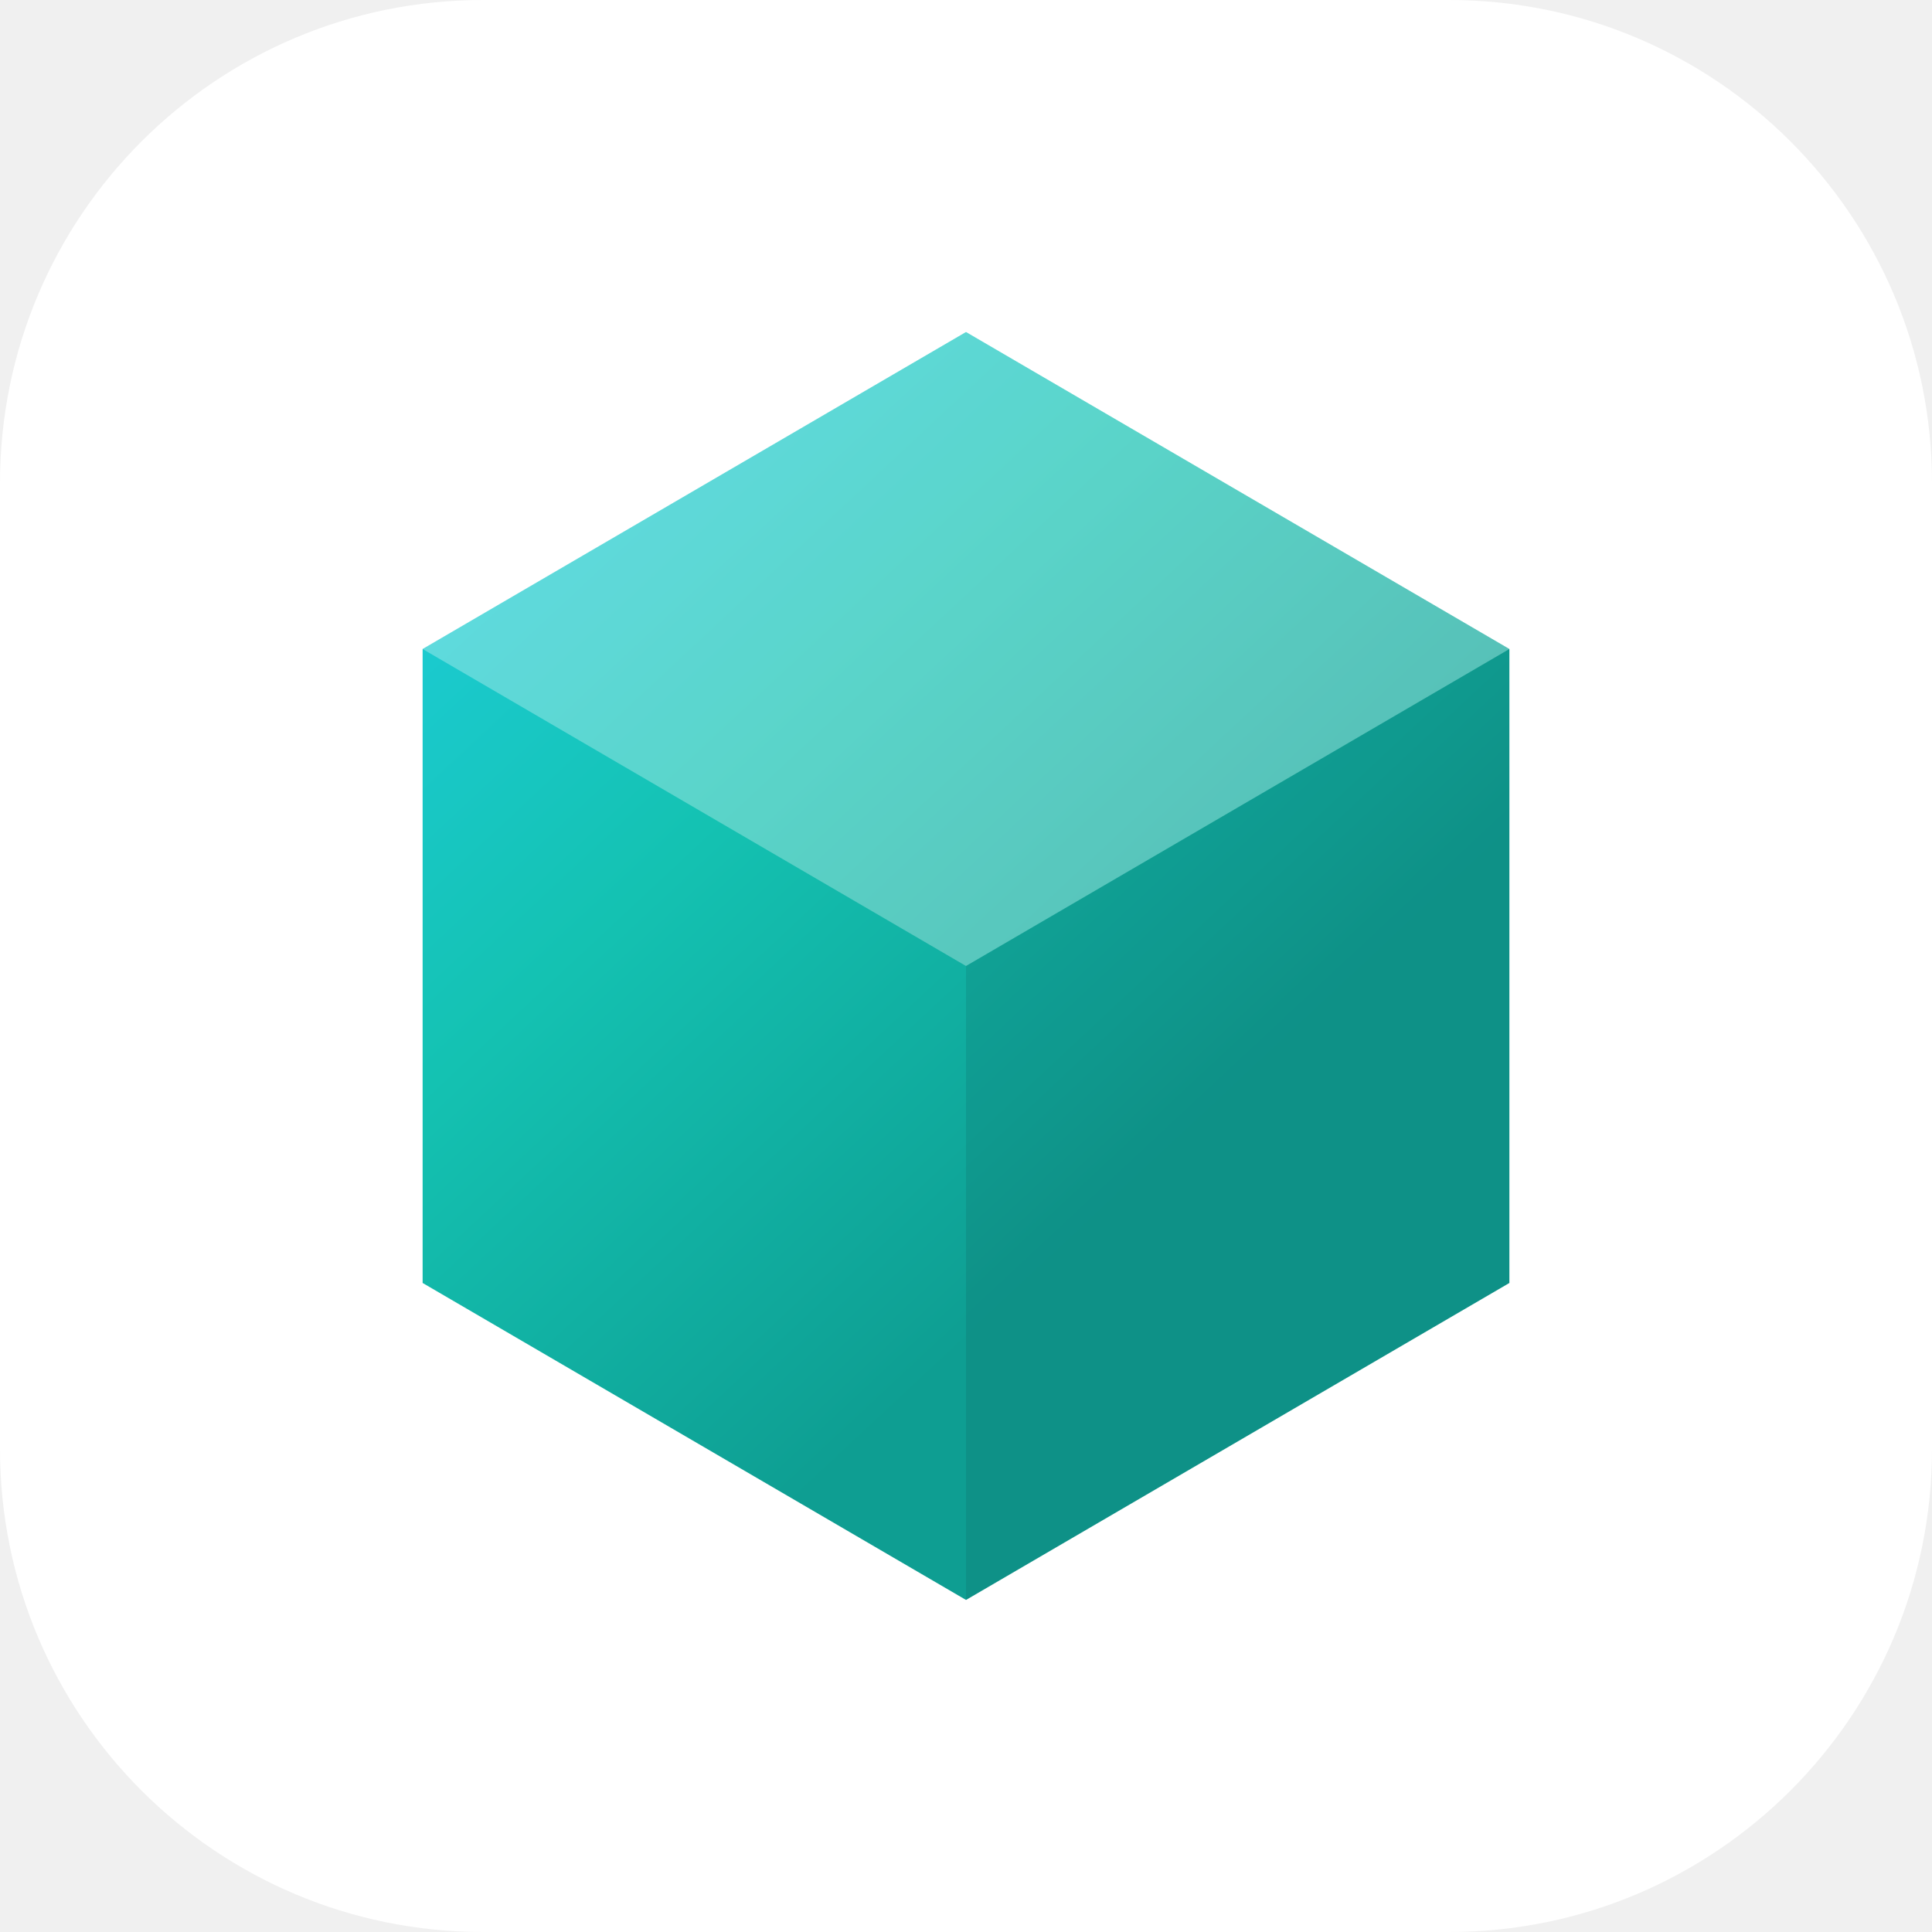
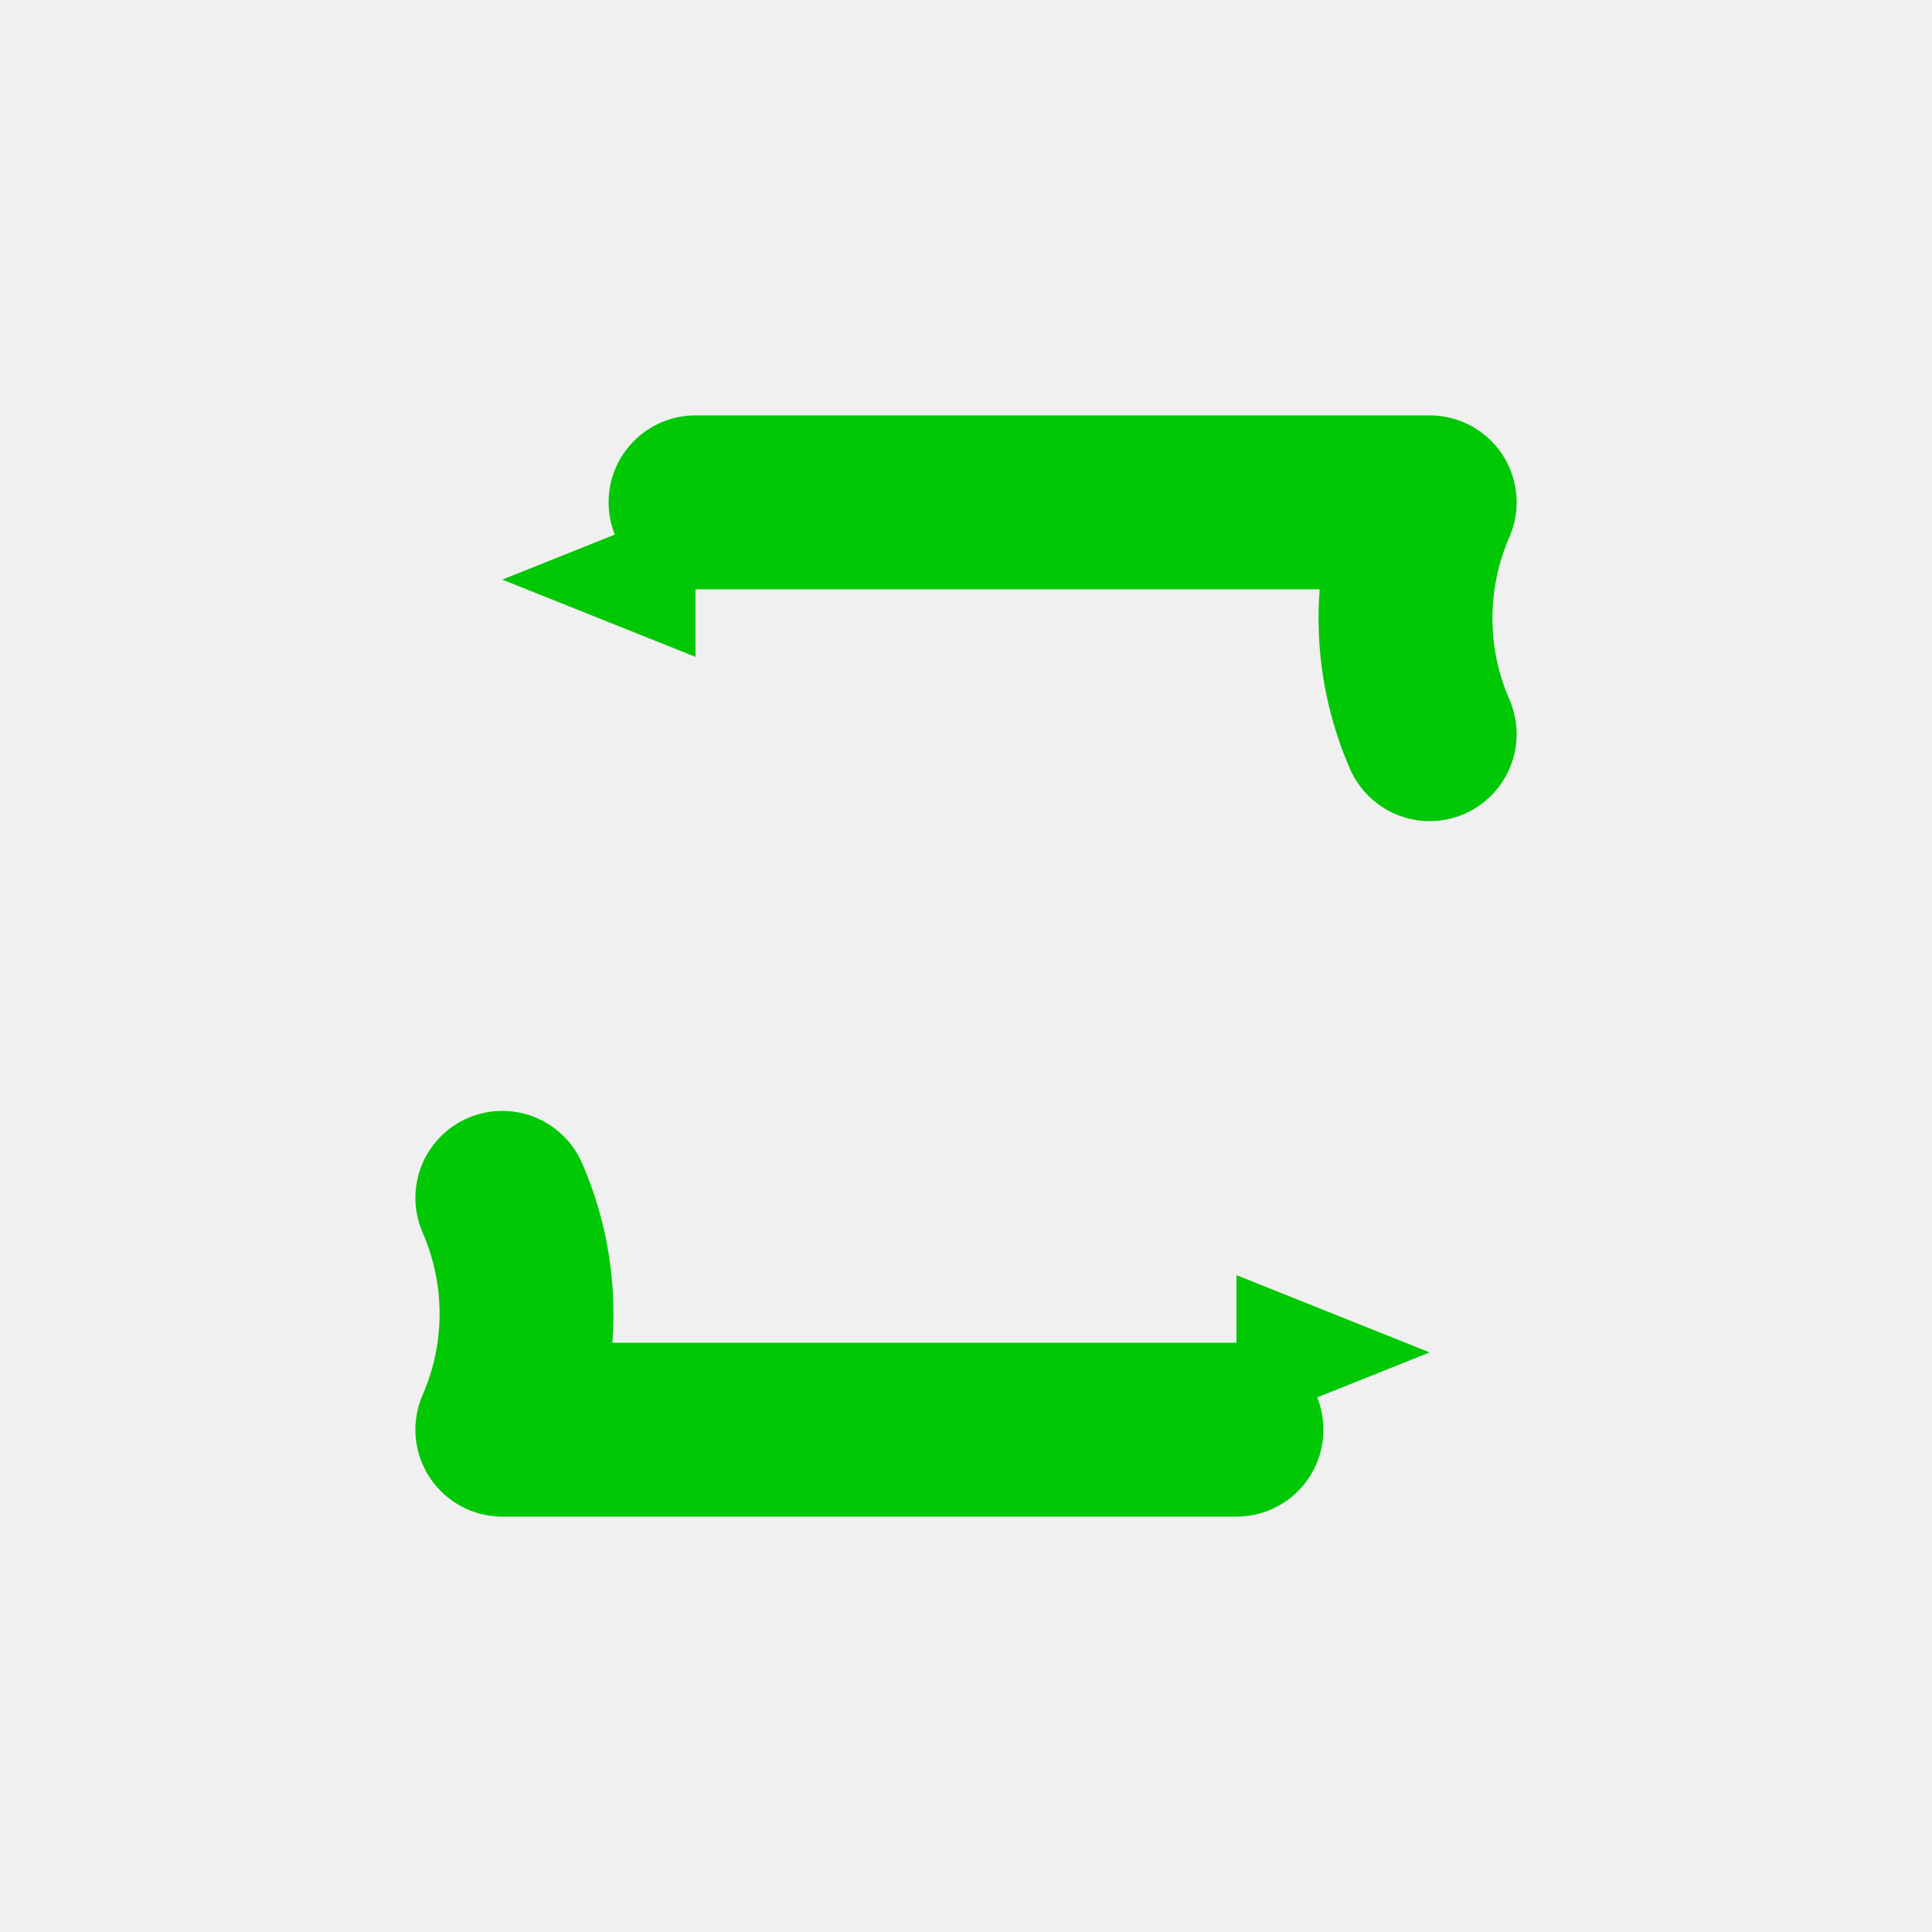
- <svg xmlns="http://www.w3.org/2000/svg" viewBox="0 0 32 32" width="32" height="32" role="img" aria-label="Perpex">
-   <defs>
-     <linearGradient id="f" x1="2" y1="1" x2="30" y2="31" gradientUnits="userSpaceOnUse">
-       <stop offset="0%" stop-color="#22D3EE" />
-       <stop offset="55%" stop-color="#14C2B2" />
-       <stop offset="100%" stop-color="#0E9E92" />
-     </linearGradient>
-   </defs>
-   <rect width="32" height="32" rx="8" fill="#ffffff" />
-   <g transform="translate(4 4) scale(0.5)">
-     <path d="M24 3 L42 13.5 V34.5 L24 45 L6 34.5 V13.5 Z" fill="url(#f)" />
-     <path d="M24 3 L42 13.5 L24 24 L6 13.5 Z" fill="#ffffff" fill-opacity="0.30" />
-     <path d="M24 24 L42 13.5 V34.5 L24 45 Z" fill="#0B1626" fill-opacity="0.10" />
+ <svg xmlns="http://www.w3.org/2000/svg" viewBox="0 0 100 100" fill="none">
+   <g stroke="#00C805" stroke-width="9" stroke-linecap="round" stroke-linejoin="round">
+     <path d="M74 38A15 15 0 0 1 74 26L36 26" />
+     <path d="M26 62A15 15 0 0 1 26 74L64 74" />
  </g>
+   <path fill="#00C805" d="M36 26L26 30L36 34Z" />
+   <path fill="#00C805" d="M64 74L74 70L64 66Z" />
</svg>
